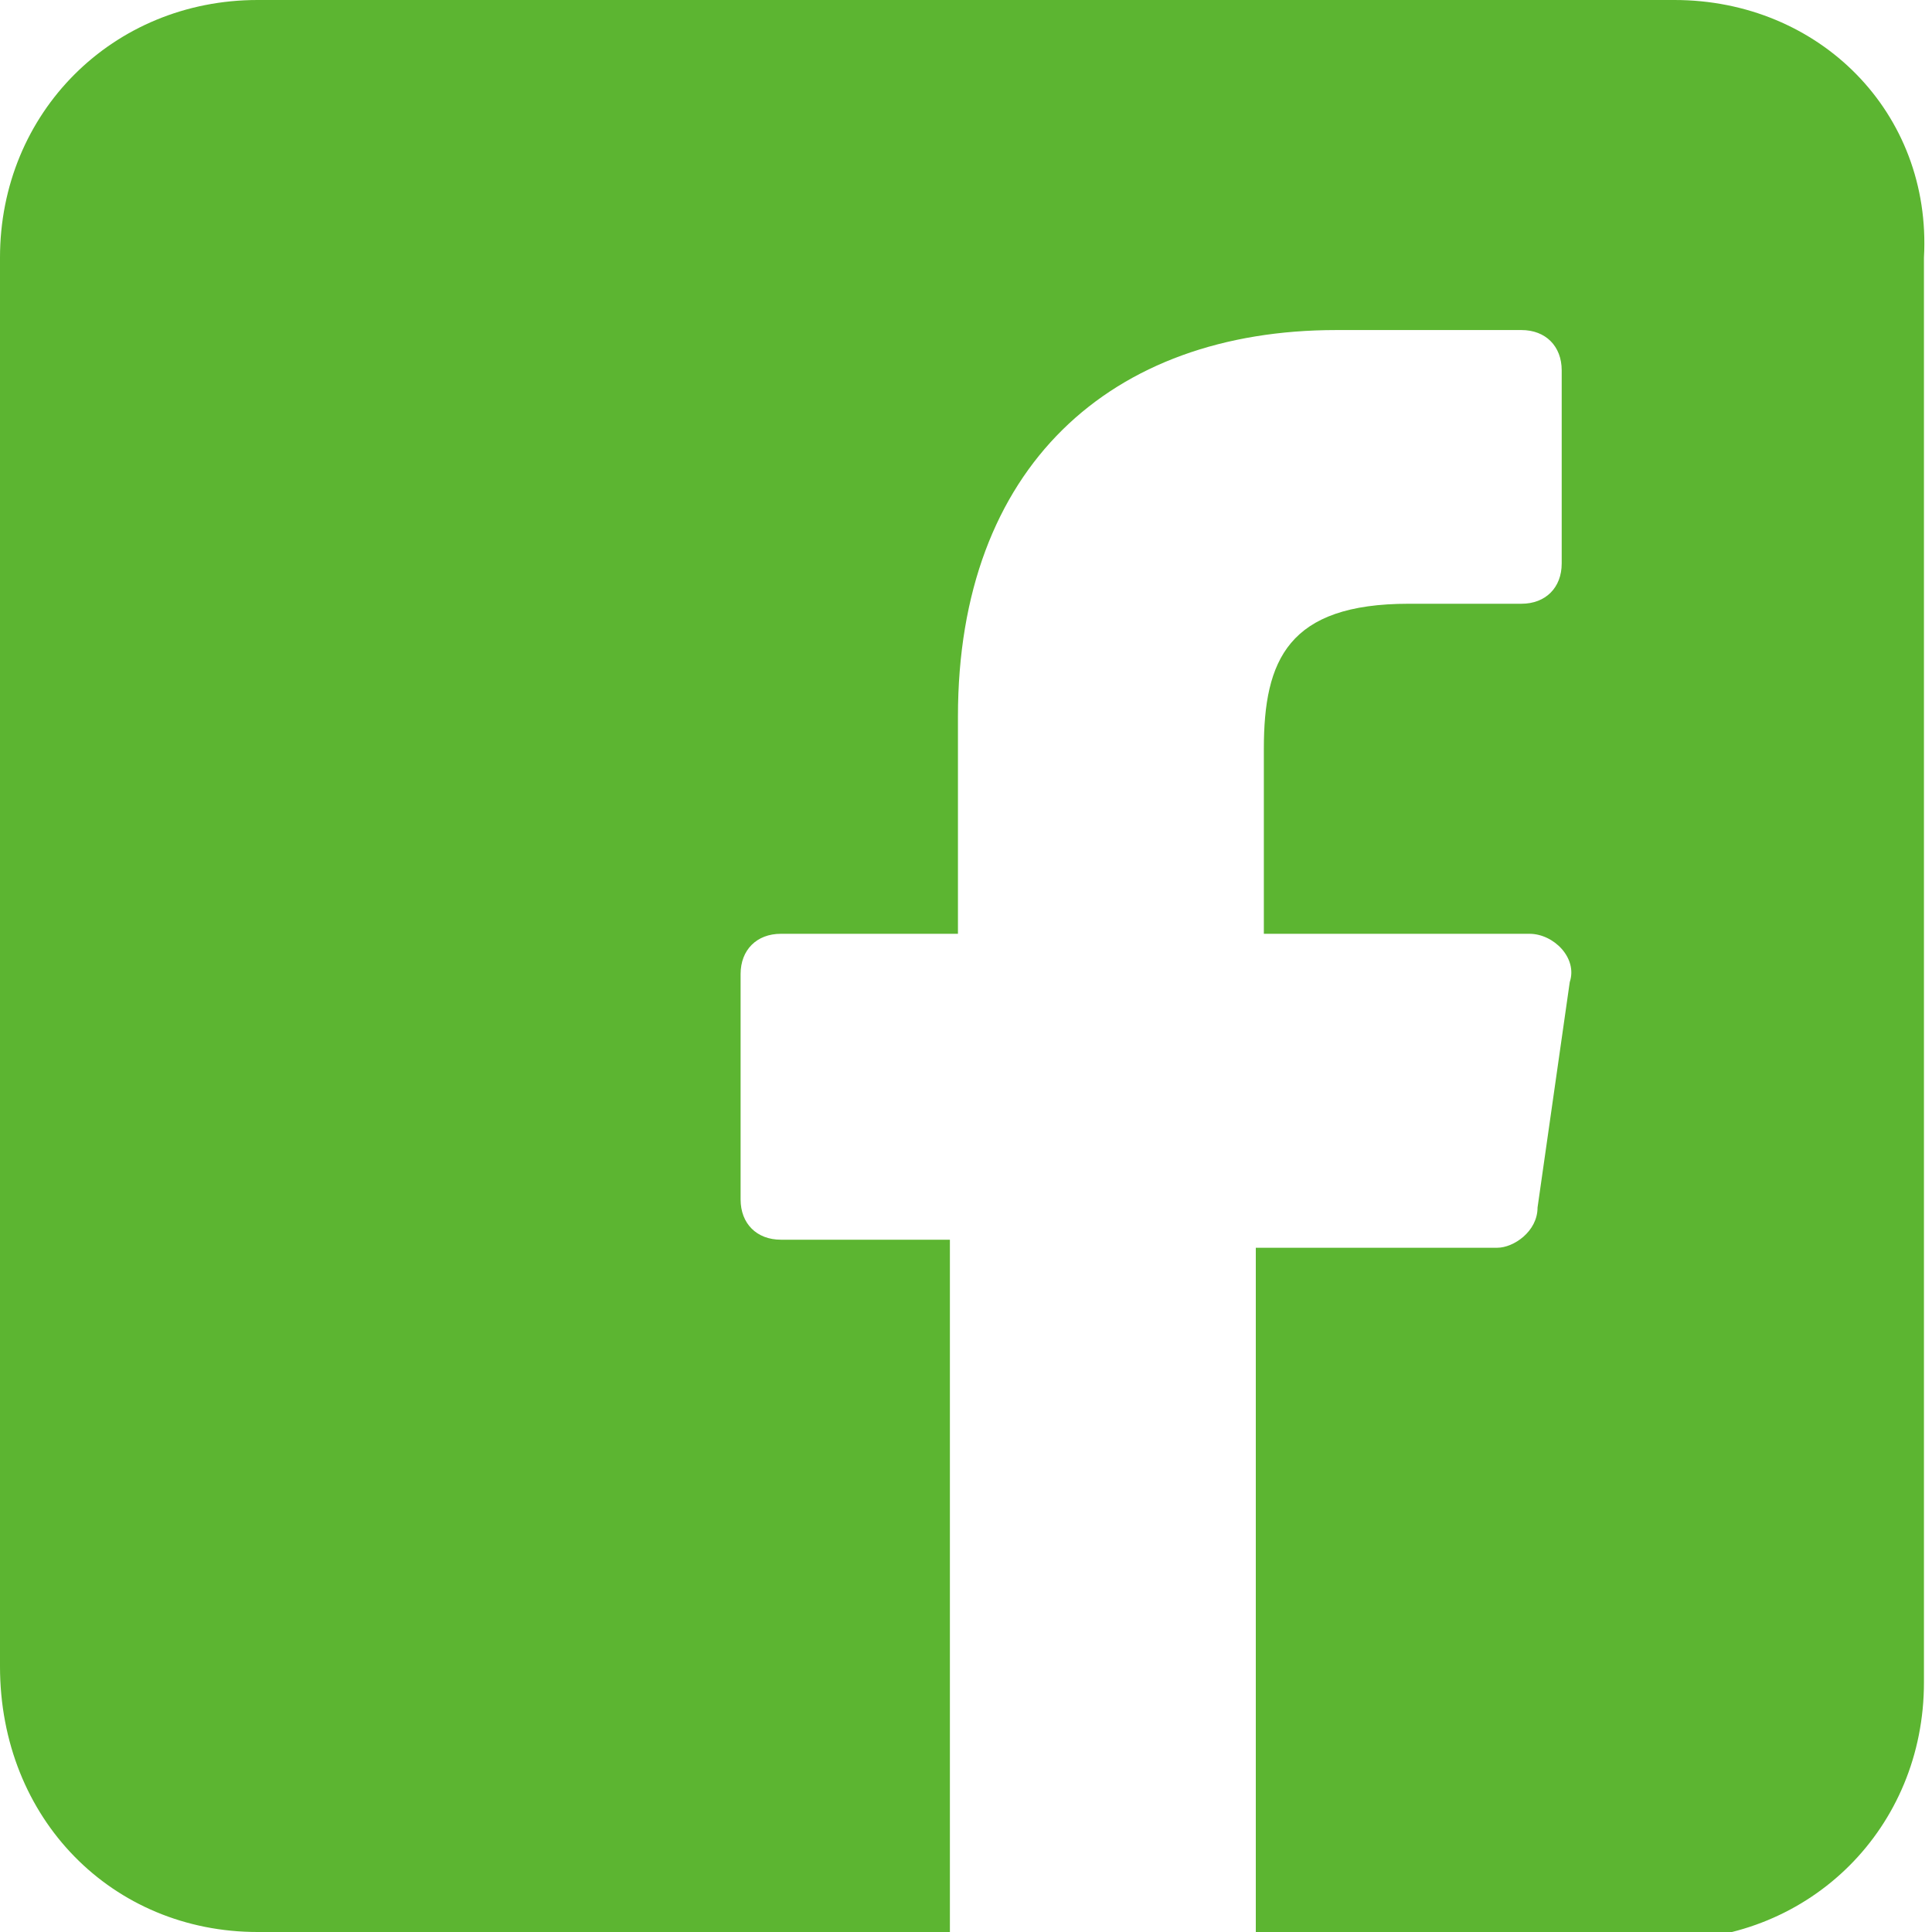
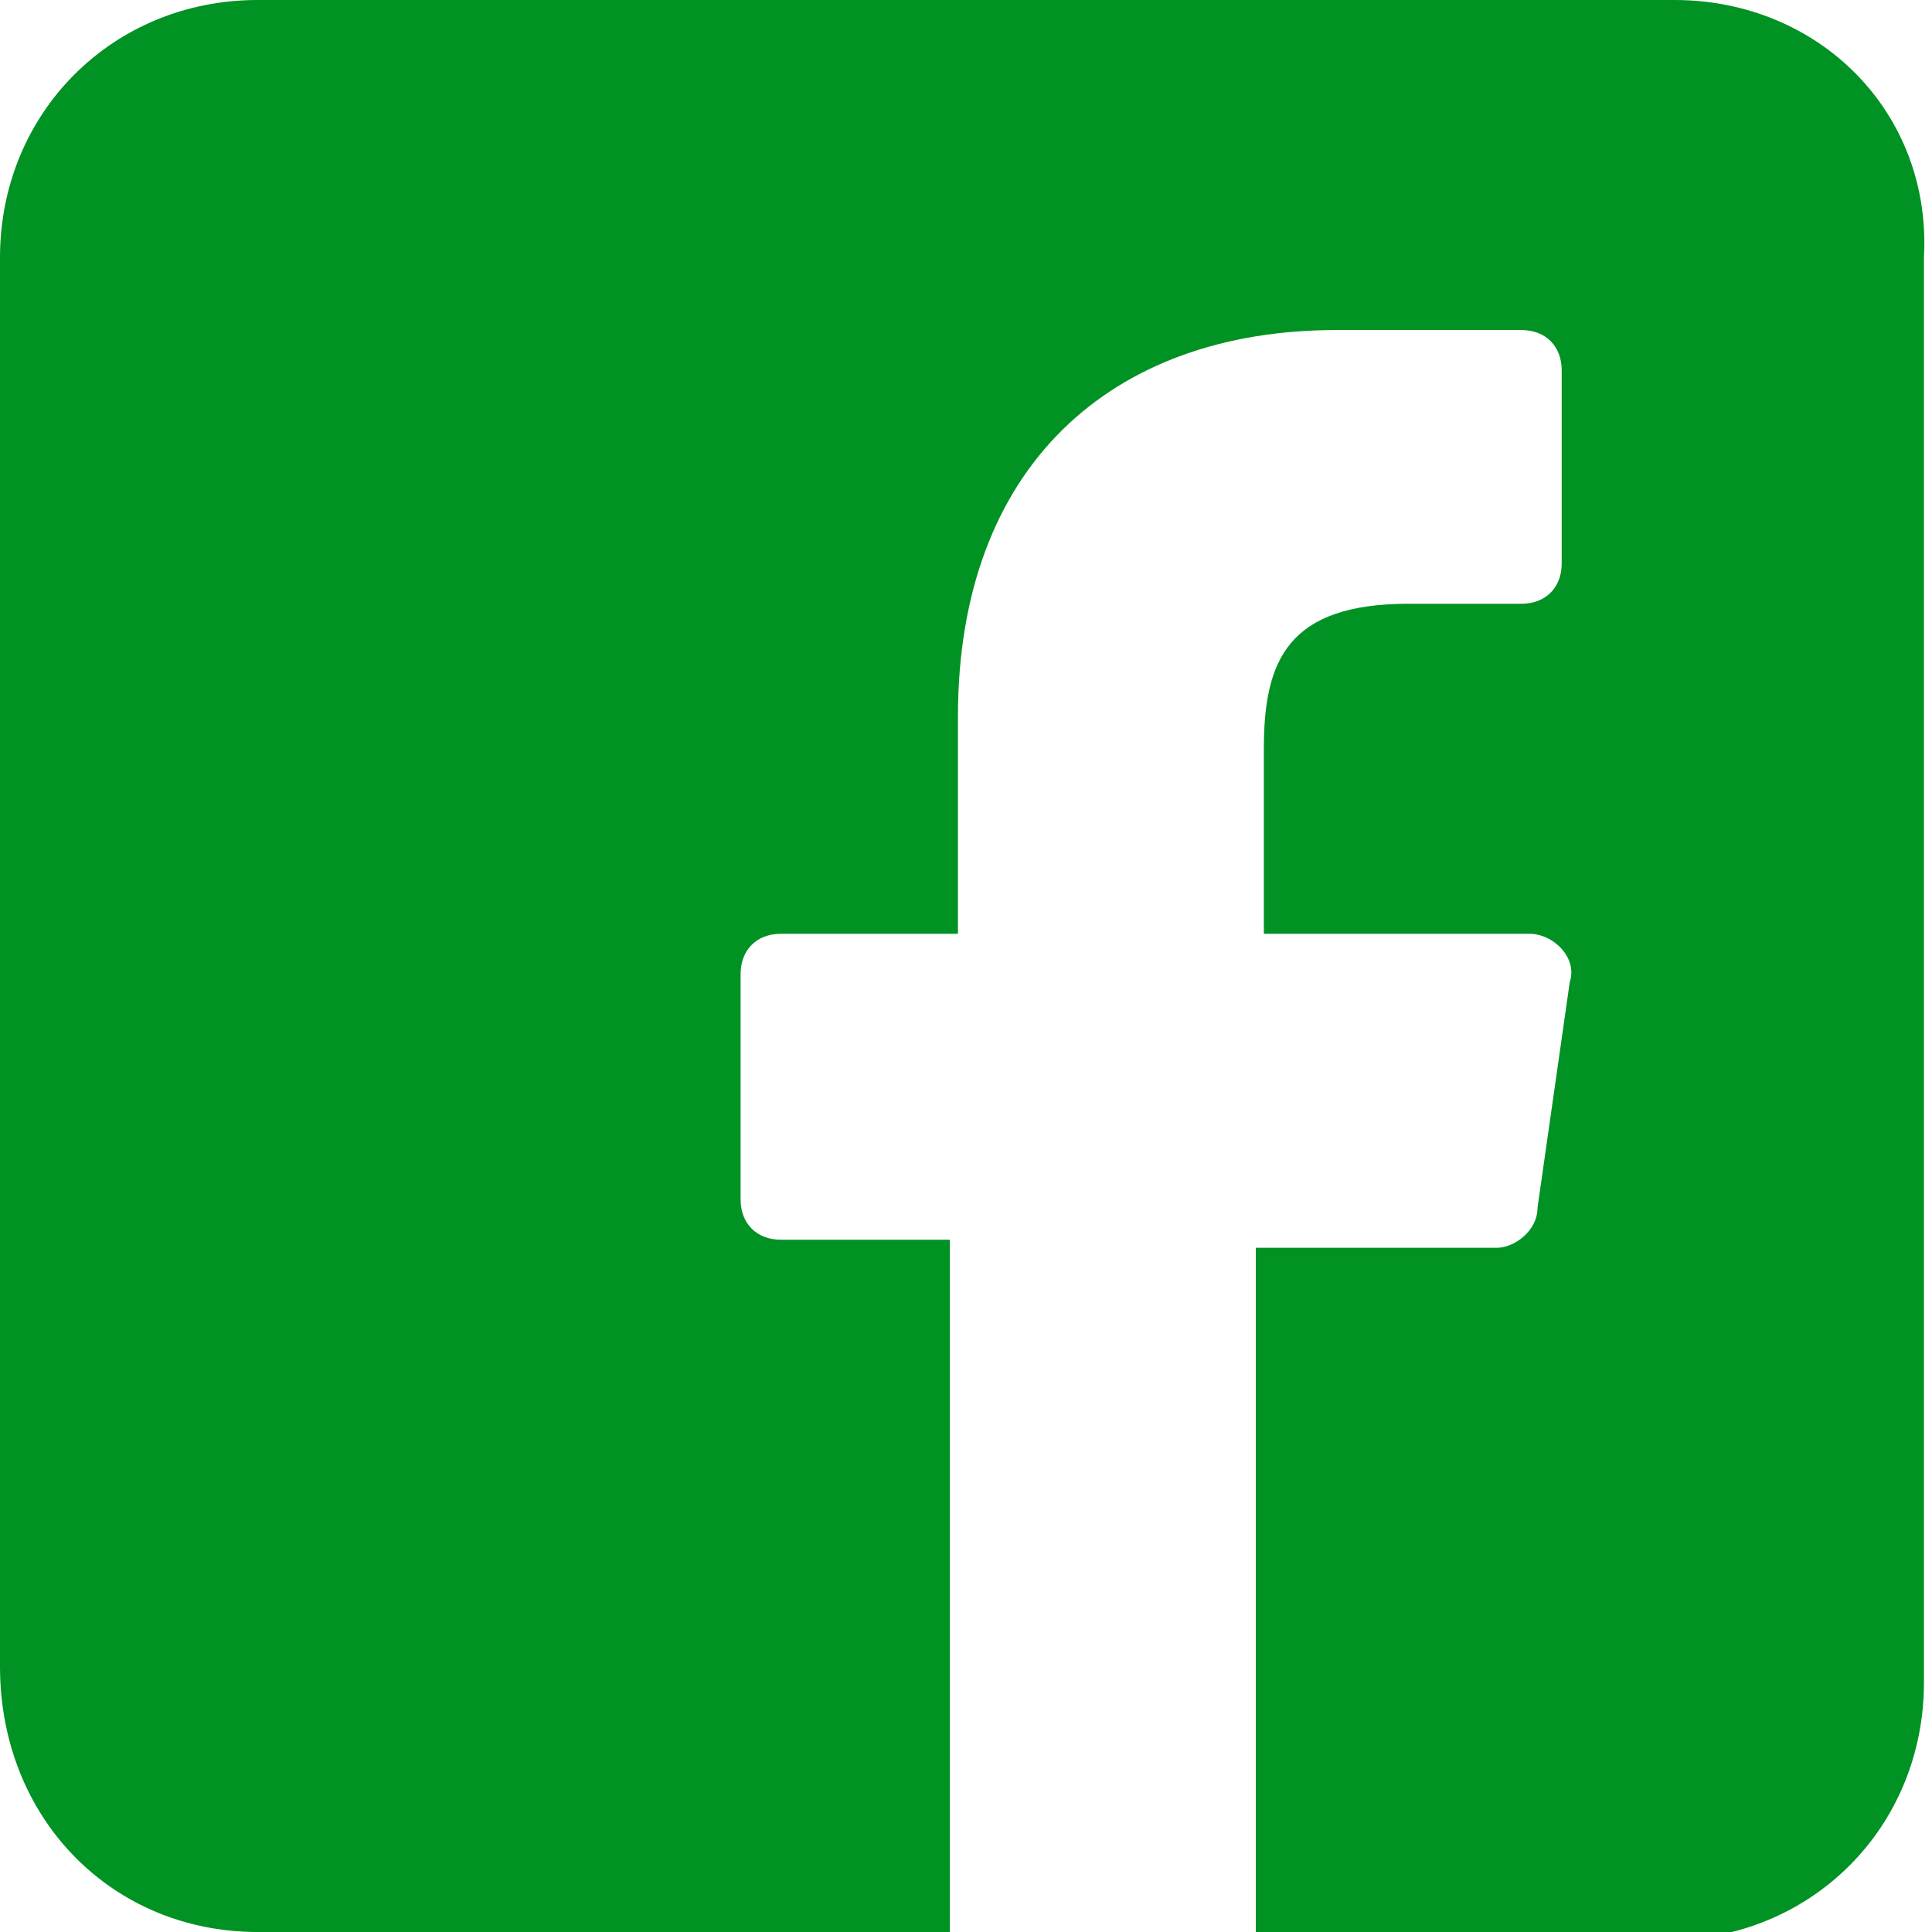
<svg xmlns="http://www.w3.org/2000/svg" version="1.1" id="Layer_1" x="0px" y="0px" viewBox="0 0 24 24" style="enable-background:new 0 0 24 24;" xml:space="preserve">
  <style type="text/css">
- 	.st0{fill:#5CB531;}
+ 	.st0{fill:#009223;}
</style>
  <g>
    <path class="st0" d="M20.8,0H3.2C1.4,0,0,1.4,0,3.2v17.5C0,22.6,1.4,24,3.2,24h8.6v-8.6H9.7c-0.3,0-0.5-0.2-0.5-0.5v-2.8   c0-0.3,0.2-0.5,0.5-0.5h2.2V8.9c0-3.1,1.9-4.8,4.7-4.8h2.3c0.3,0,0.5,0.2,0.5,0.5V7c0,0.3-0.2,0.5-0.5,0.5h-1.4   c-1.5,0-1.8,0.7-1.8,1.8v2.3H19c0.3,0,0.6,0.3,0.5,0.6L19.1,15c0,0.3-0.3,0.5-0.5,0.5h-3v8.6h5.1c1.8,0,3.2-1.4,3.2-3.2V3.2   C24,1.4,22.6,0,20.8,0z" />
  </g>
</svg>
